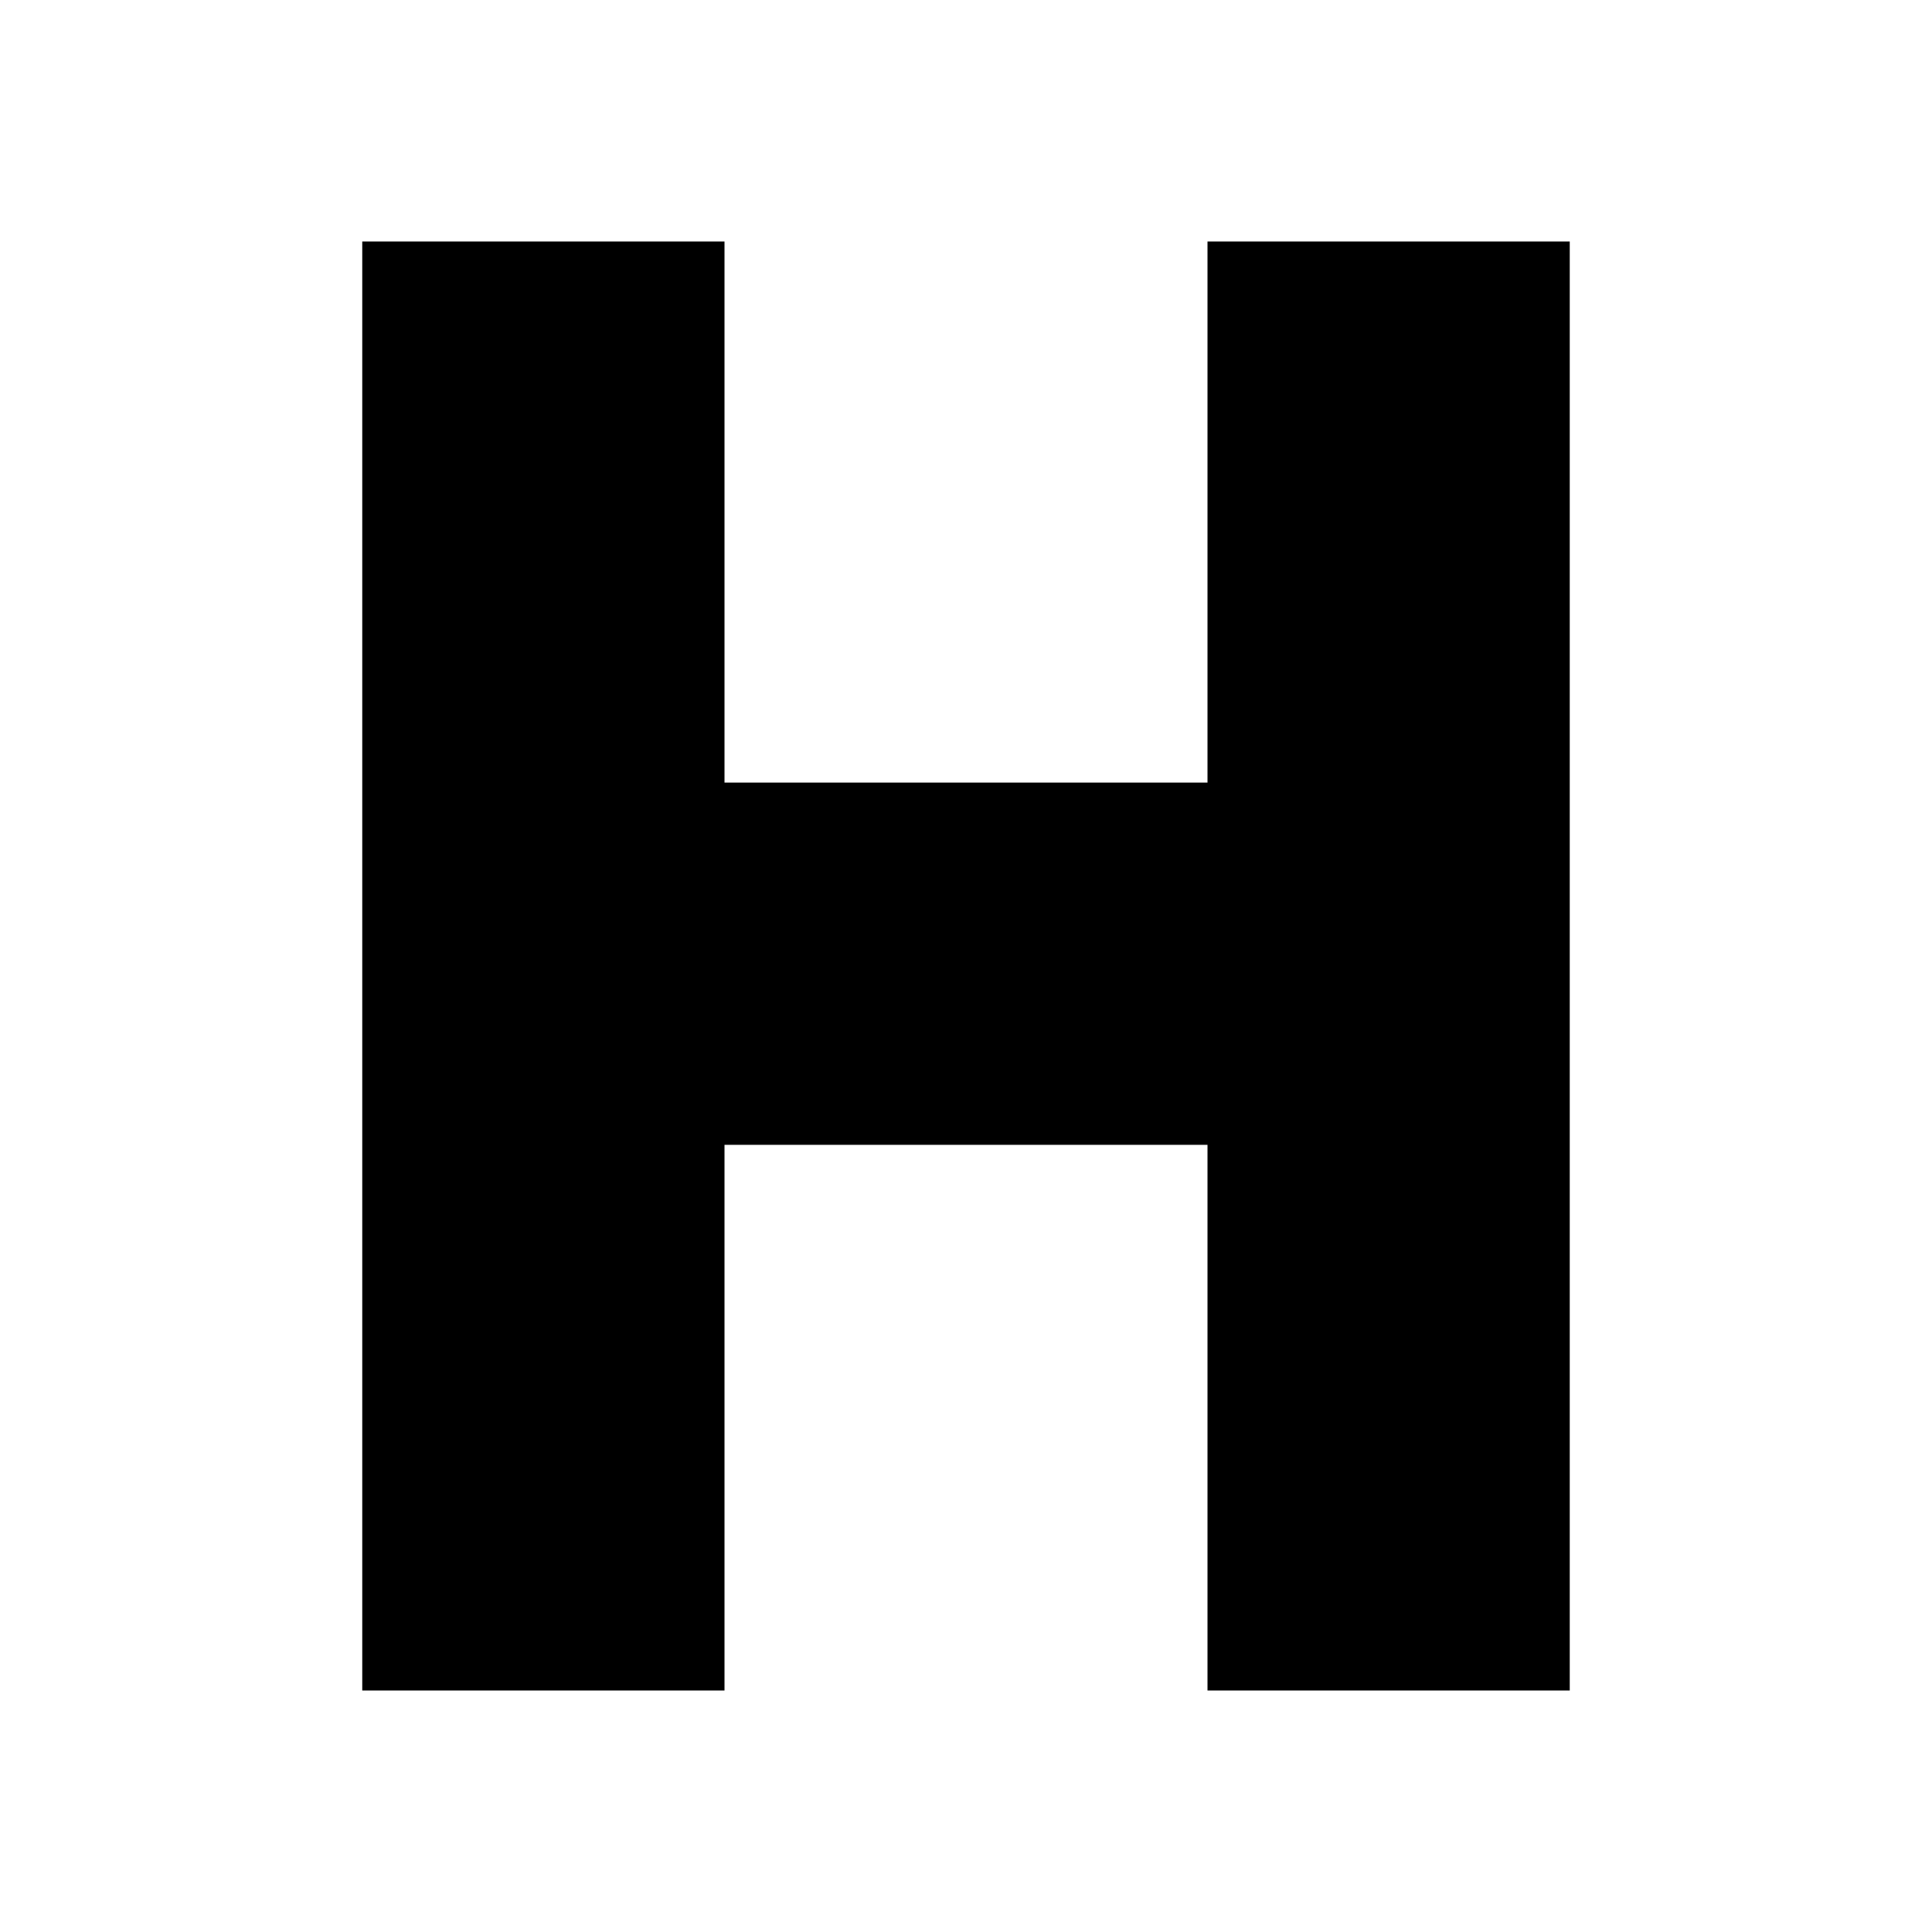
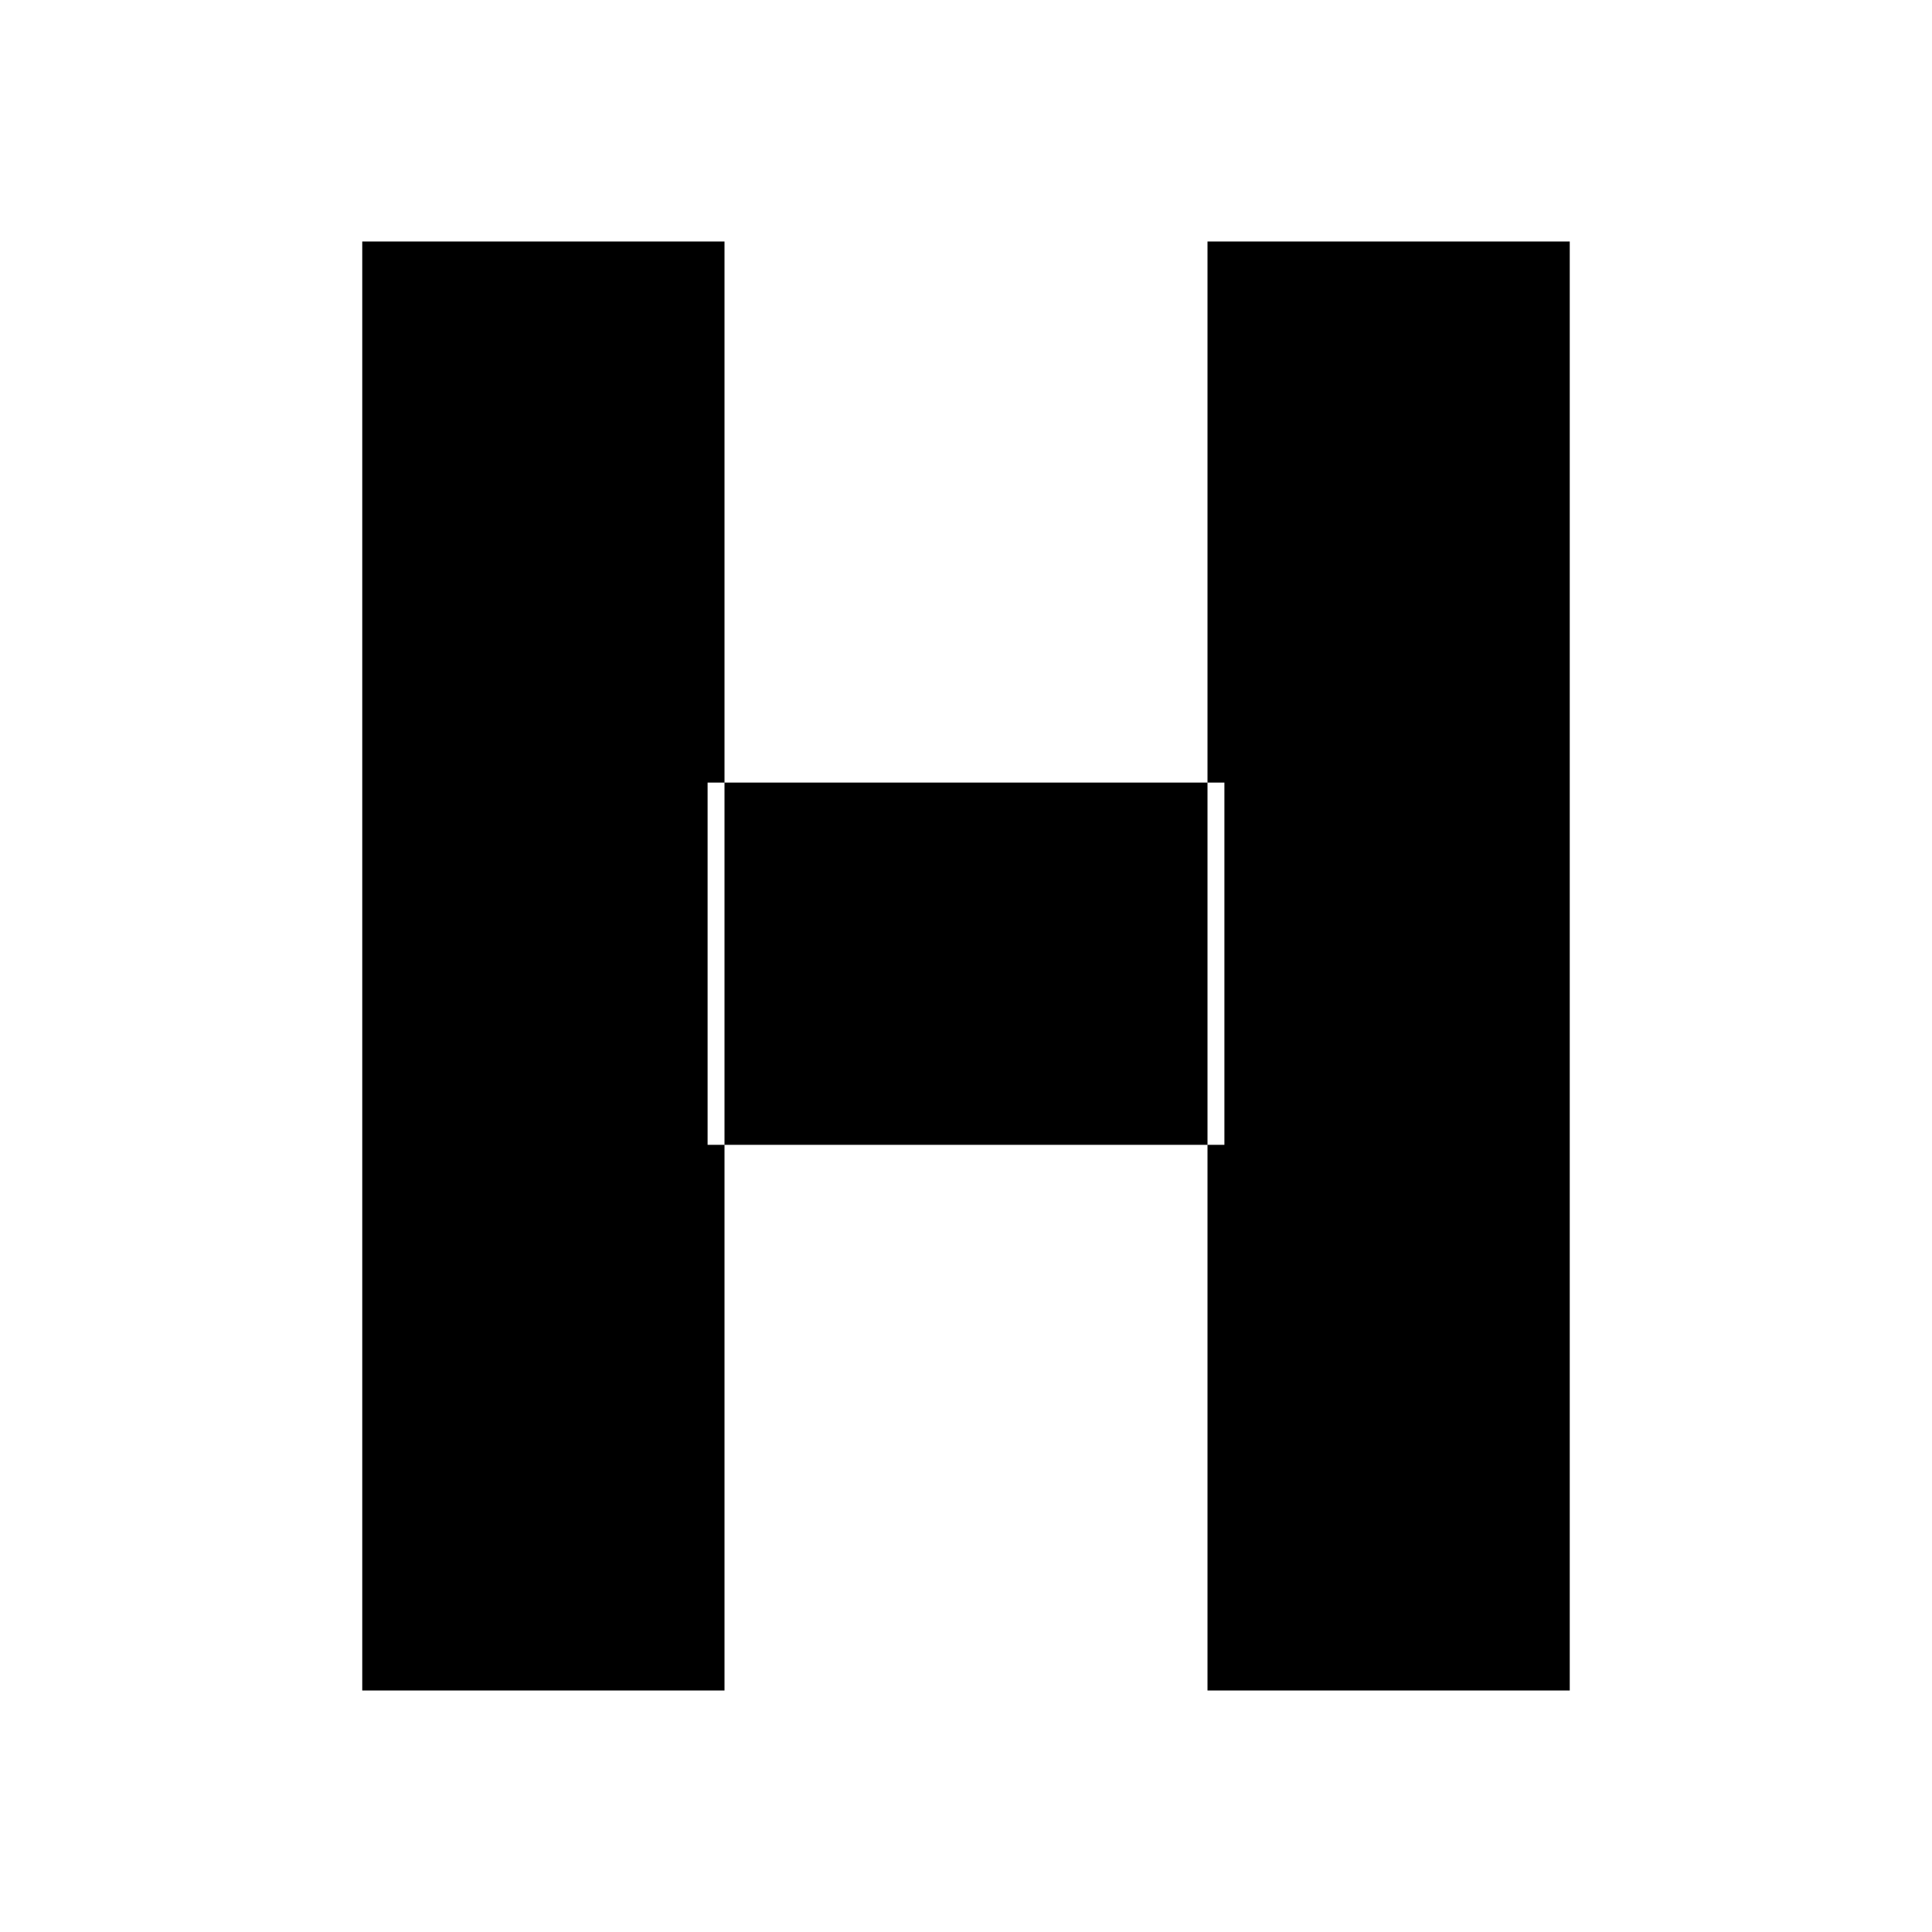
- <svg xmlns="http://www.w3.org/2000/svg" width="16" height="16" viewBox="0 0 16 16" version="1.1" id="svg7">
-   <defs id="defs4">
-     <style id="style2">
+ <svg xmlns="http://www.w3.org/2000/svg" width="16" height="16" version="1.1" viewBox="0 0 16 16">
+   <defs>
+     <style>
      .i-color {
        fill: #000;
        fill-rule: evenodd;
      }
    </style>
  </defs>
-   <path id="rect229" style="stroke-width:1.165" d="m 10,2 h 3 V 14 H 10 Z M 5.86,6.481 h 4.28 v 3 H 5.86 Z M 3,2 H 6 V 14 H 3 Z" />
+   <path class="i-color" d="m10 2h3v12h-3zm-4.14 4.481h4.28v3h-4.28zm-2.86-4.481h3v12h-3z" stroke-width="1.165" />
</svg>
